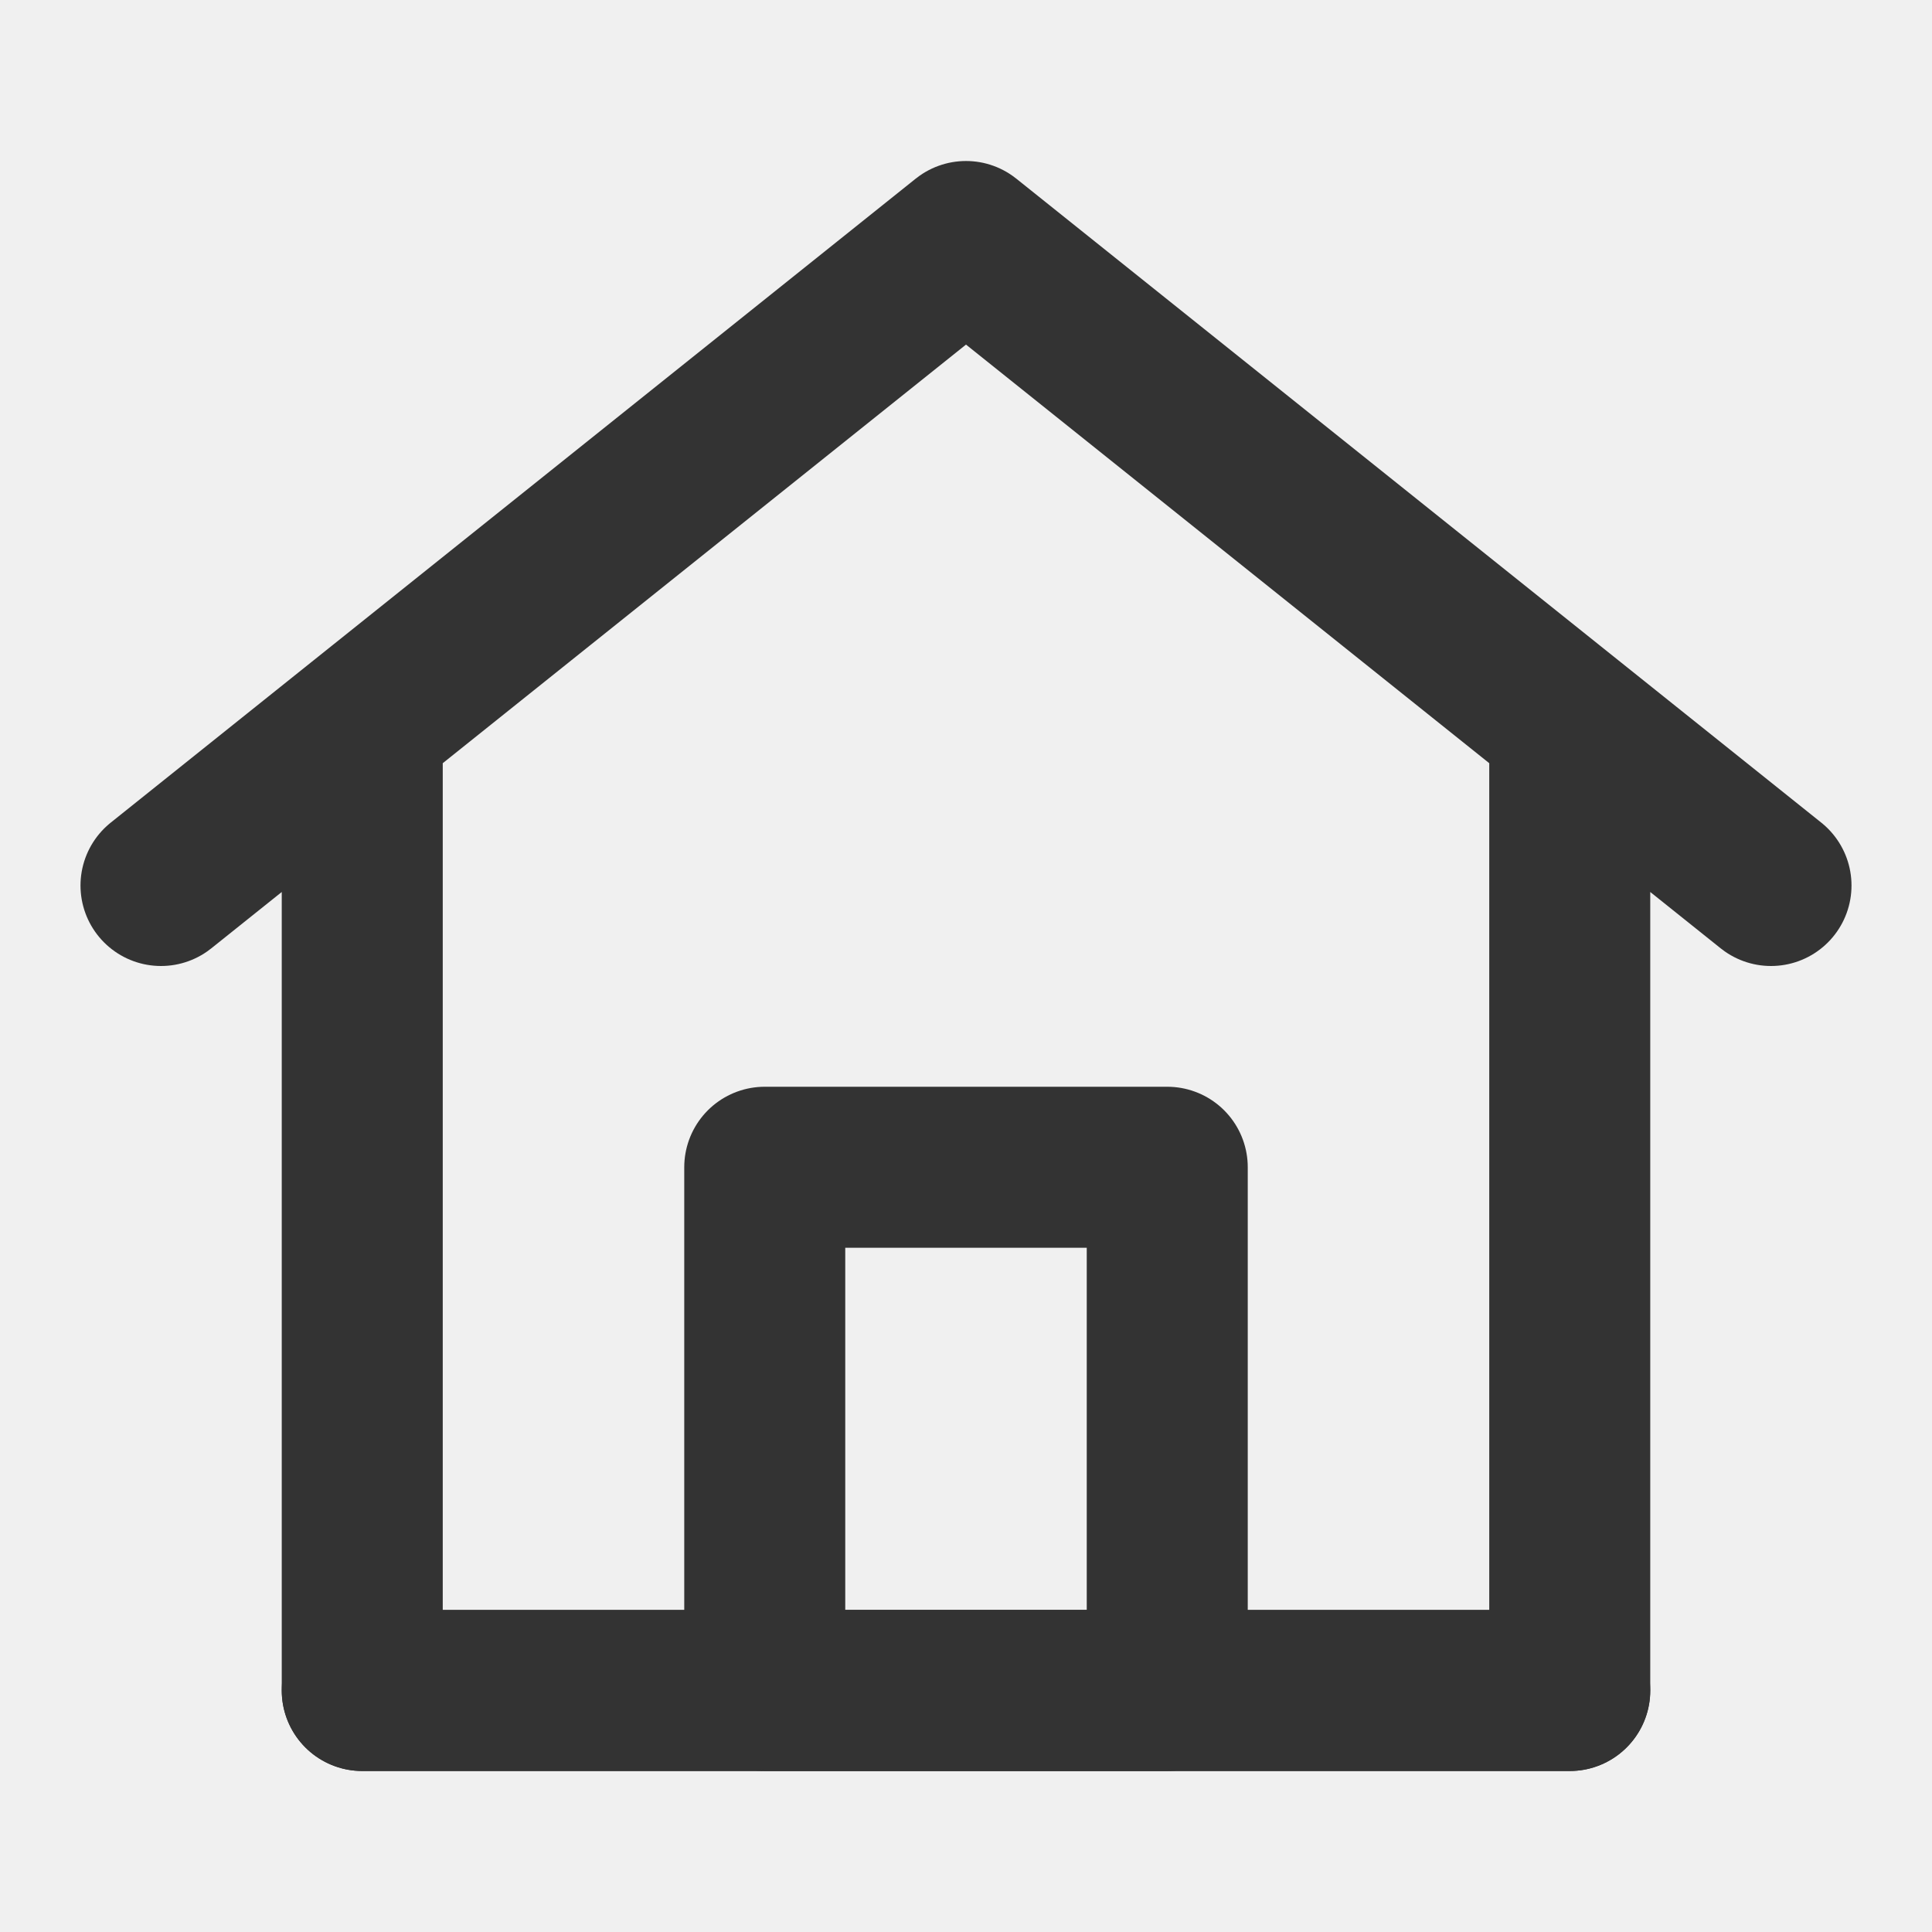
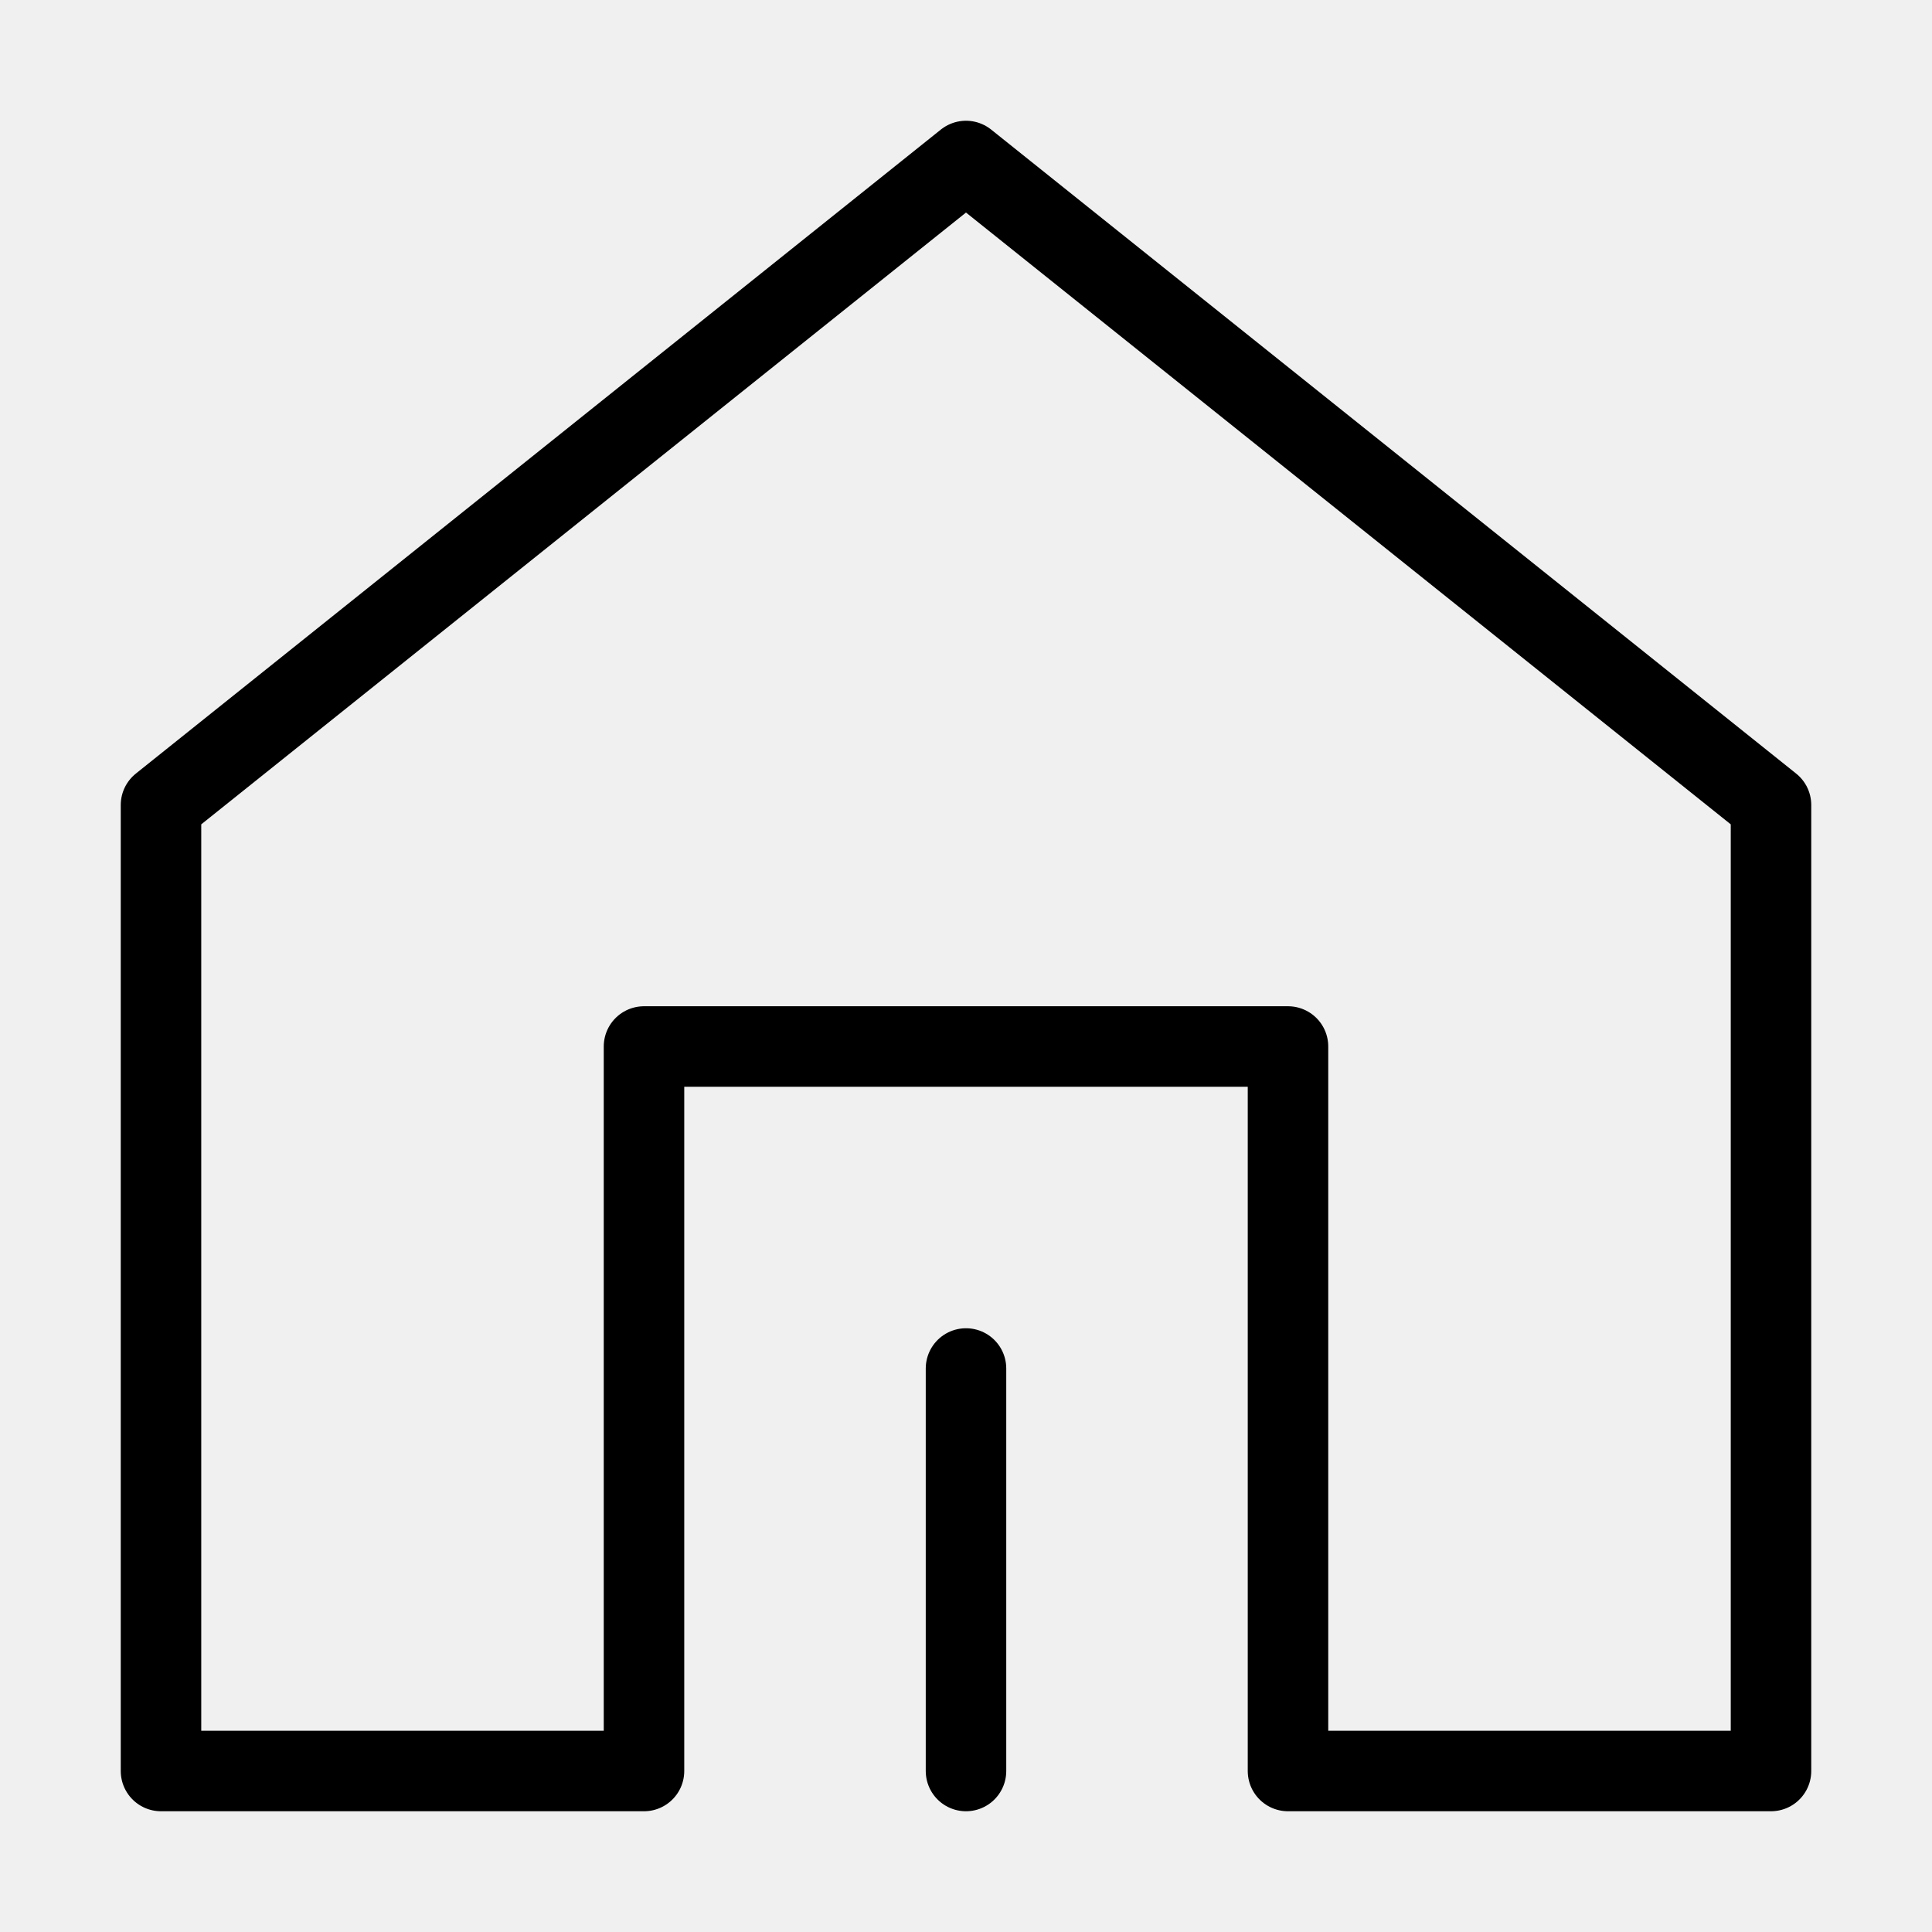
<svg xmlns="http://www.w3.org/2000/svg" width="24" height="24" viewBox="0 0 48 48" fill="none">
-   <rect width="48" height="48" fill="white" fill-opacity="0.01" />
-   <path d="M9 18V42H39V18L24 6L9 18Z" fill="none" />
-   <path d="M9 42V18L4 22L24 6L44 22L39 18V42H9Z" stroke="#333" stroke-width="4" stroke-linecap="round" stroke-linejoin="round" />
-   <path d="M19 29V42H29V29H19Z" fill="none" stroke="#333" stroke-width="4" stroke-linejoin="round" />
-   <path d="M9 42H39" stroke="#333" stroke-width="4" stroke-linecap="round" />
+   <path d="M44 44V20L24 4L4 20L4 44H16V26H32V44H44Z" fill="none" stroke="#000" stroke-width="2" stroke-linejoin="round" />
+   <path d="M24 44V34" stroke="#000" stroke-width="2" stroke-linecap="round" stroke-linejoin="round" />
</svg>
